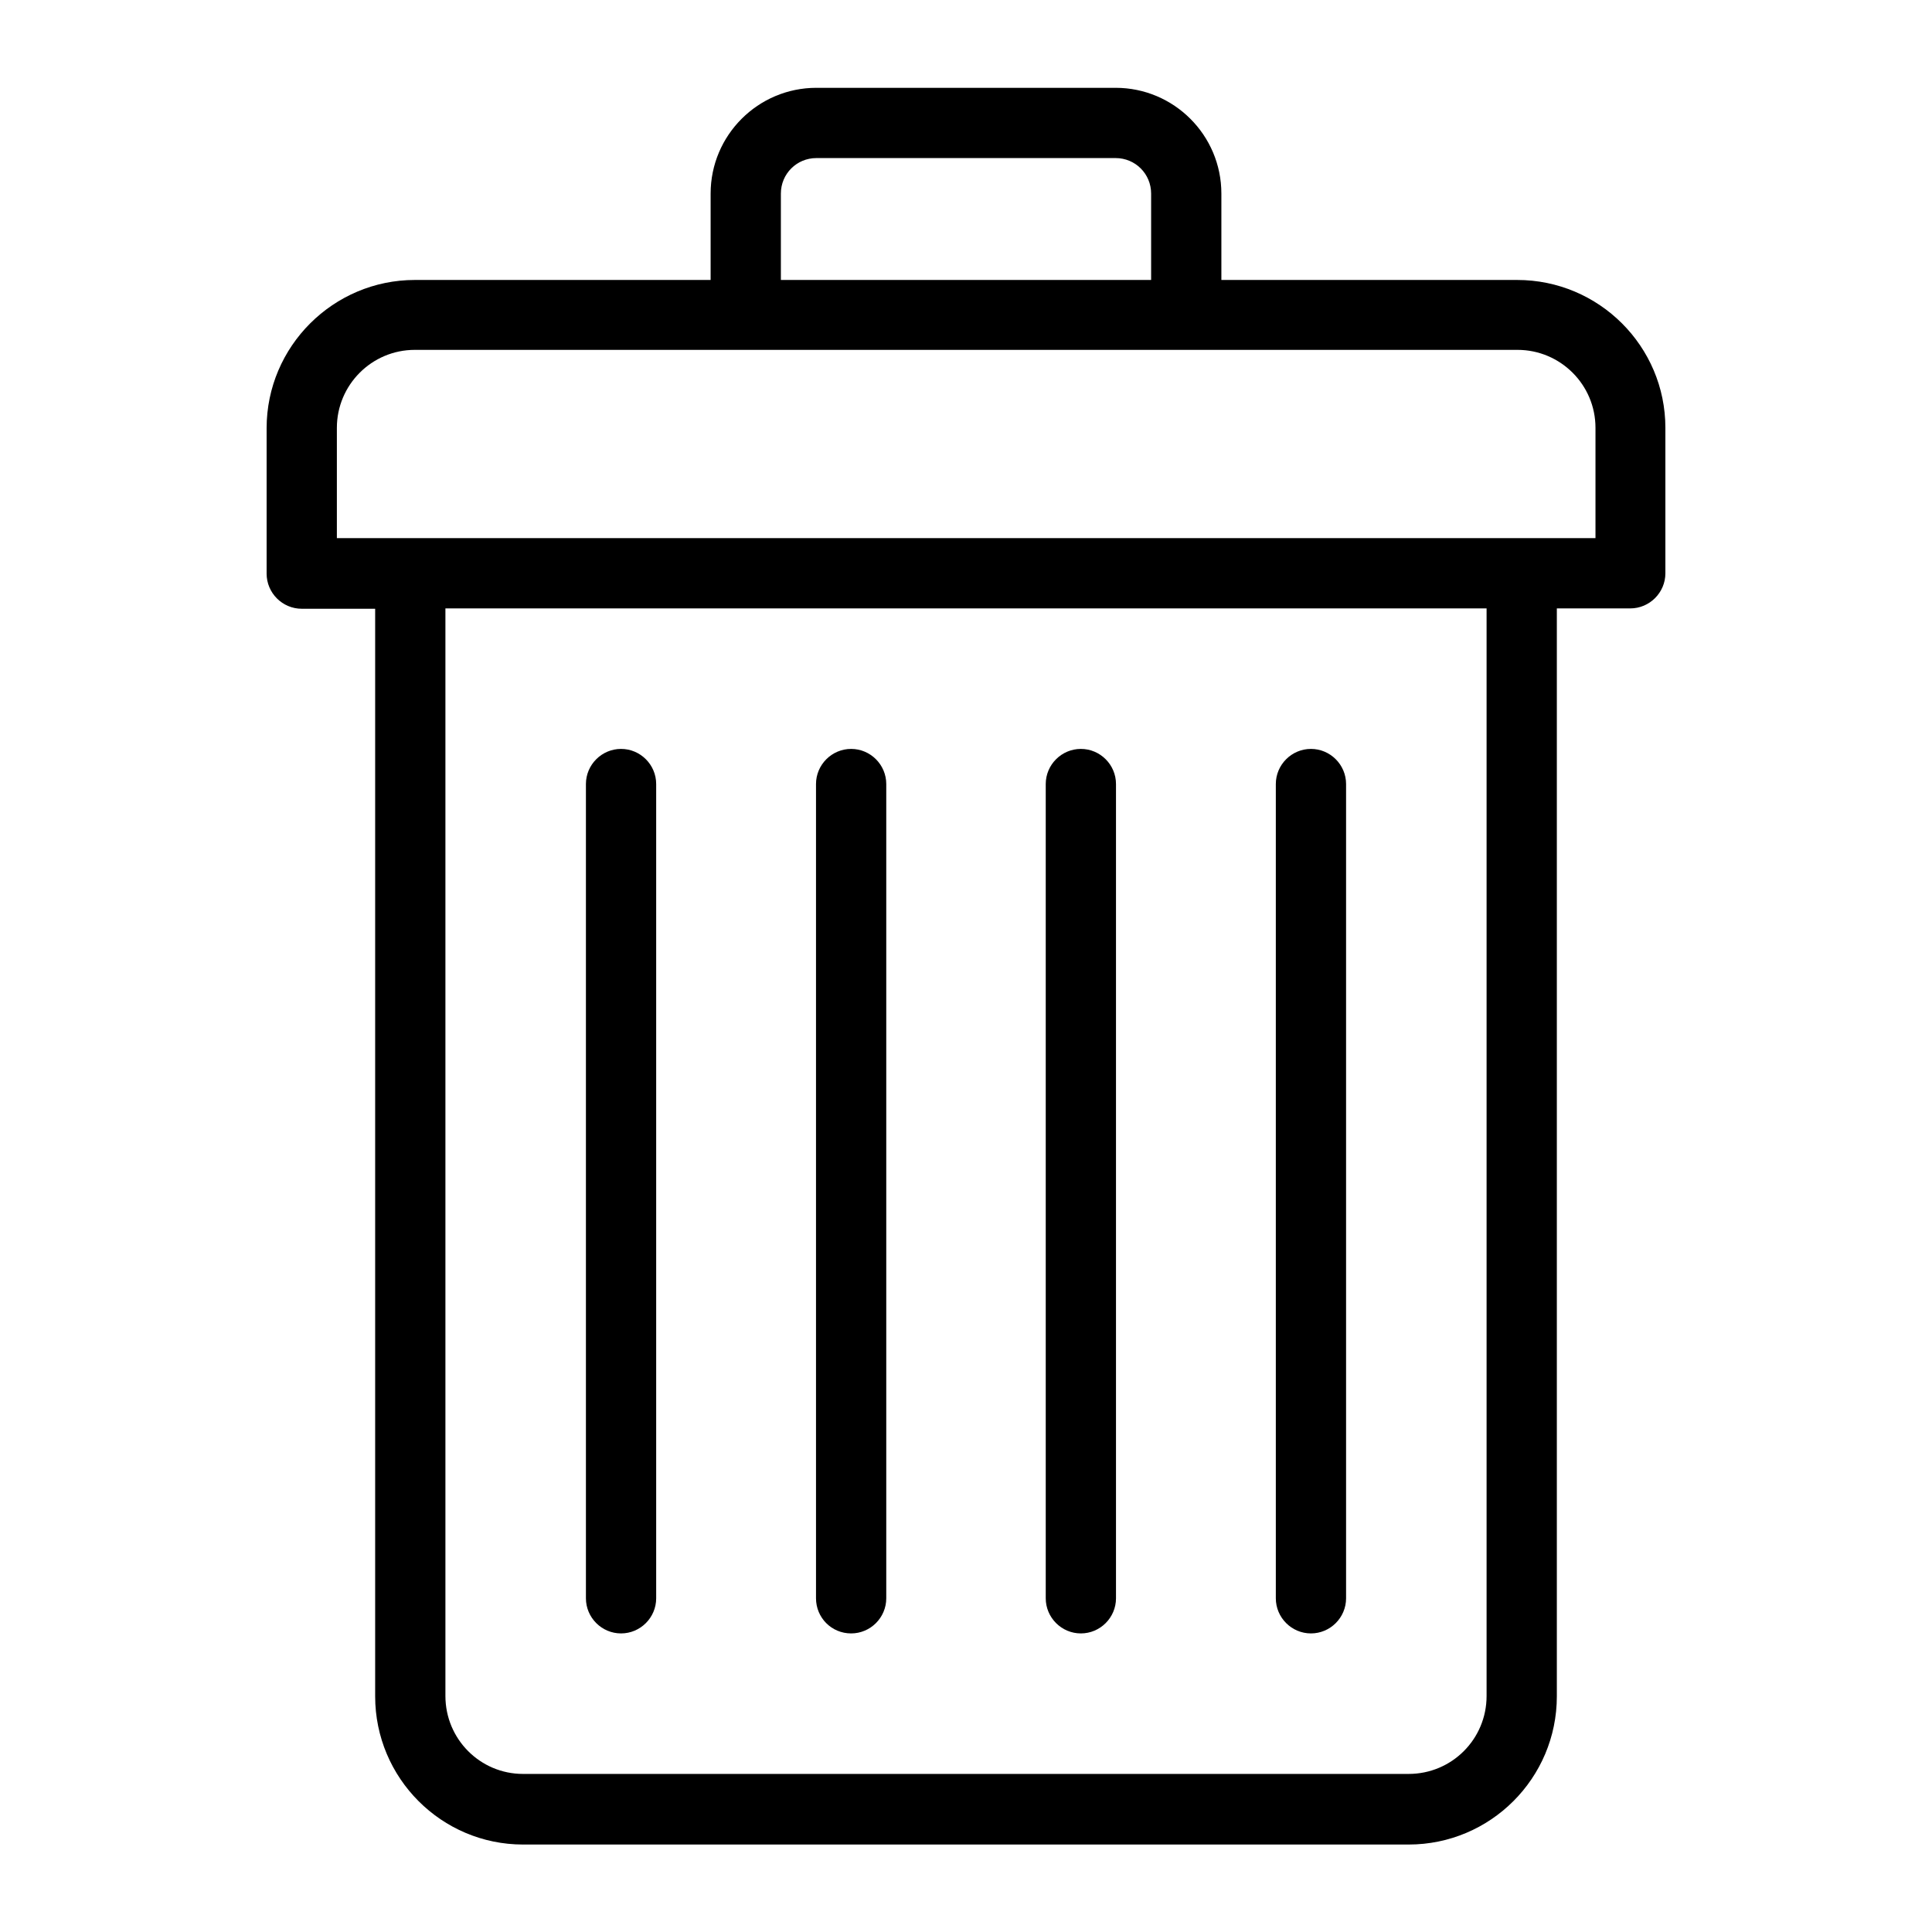
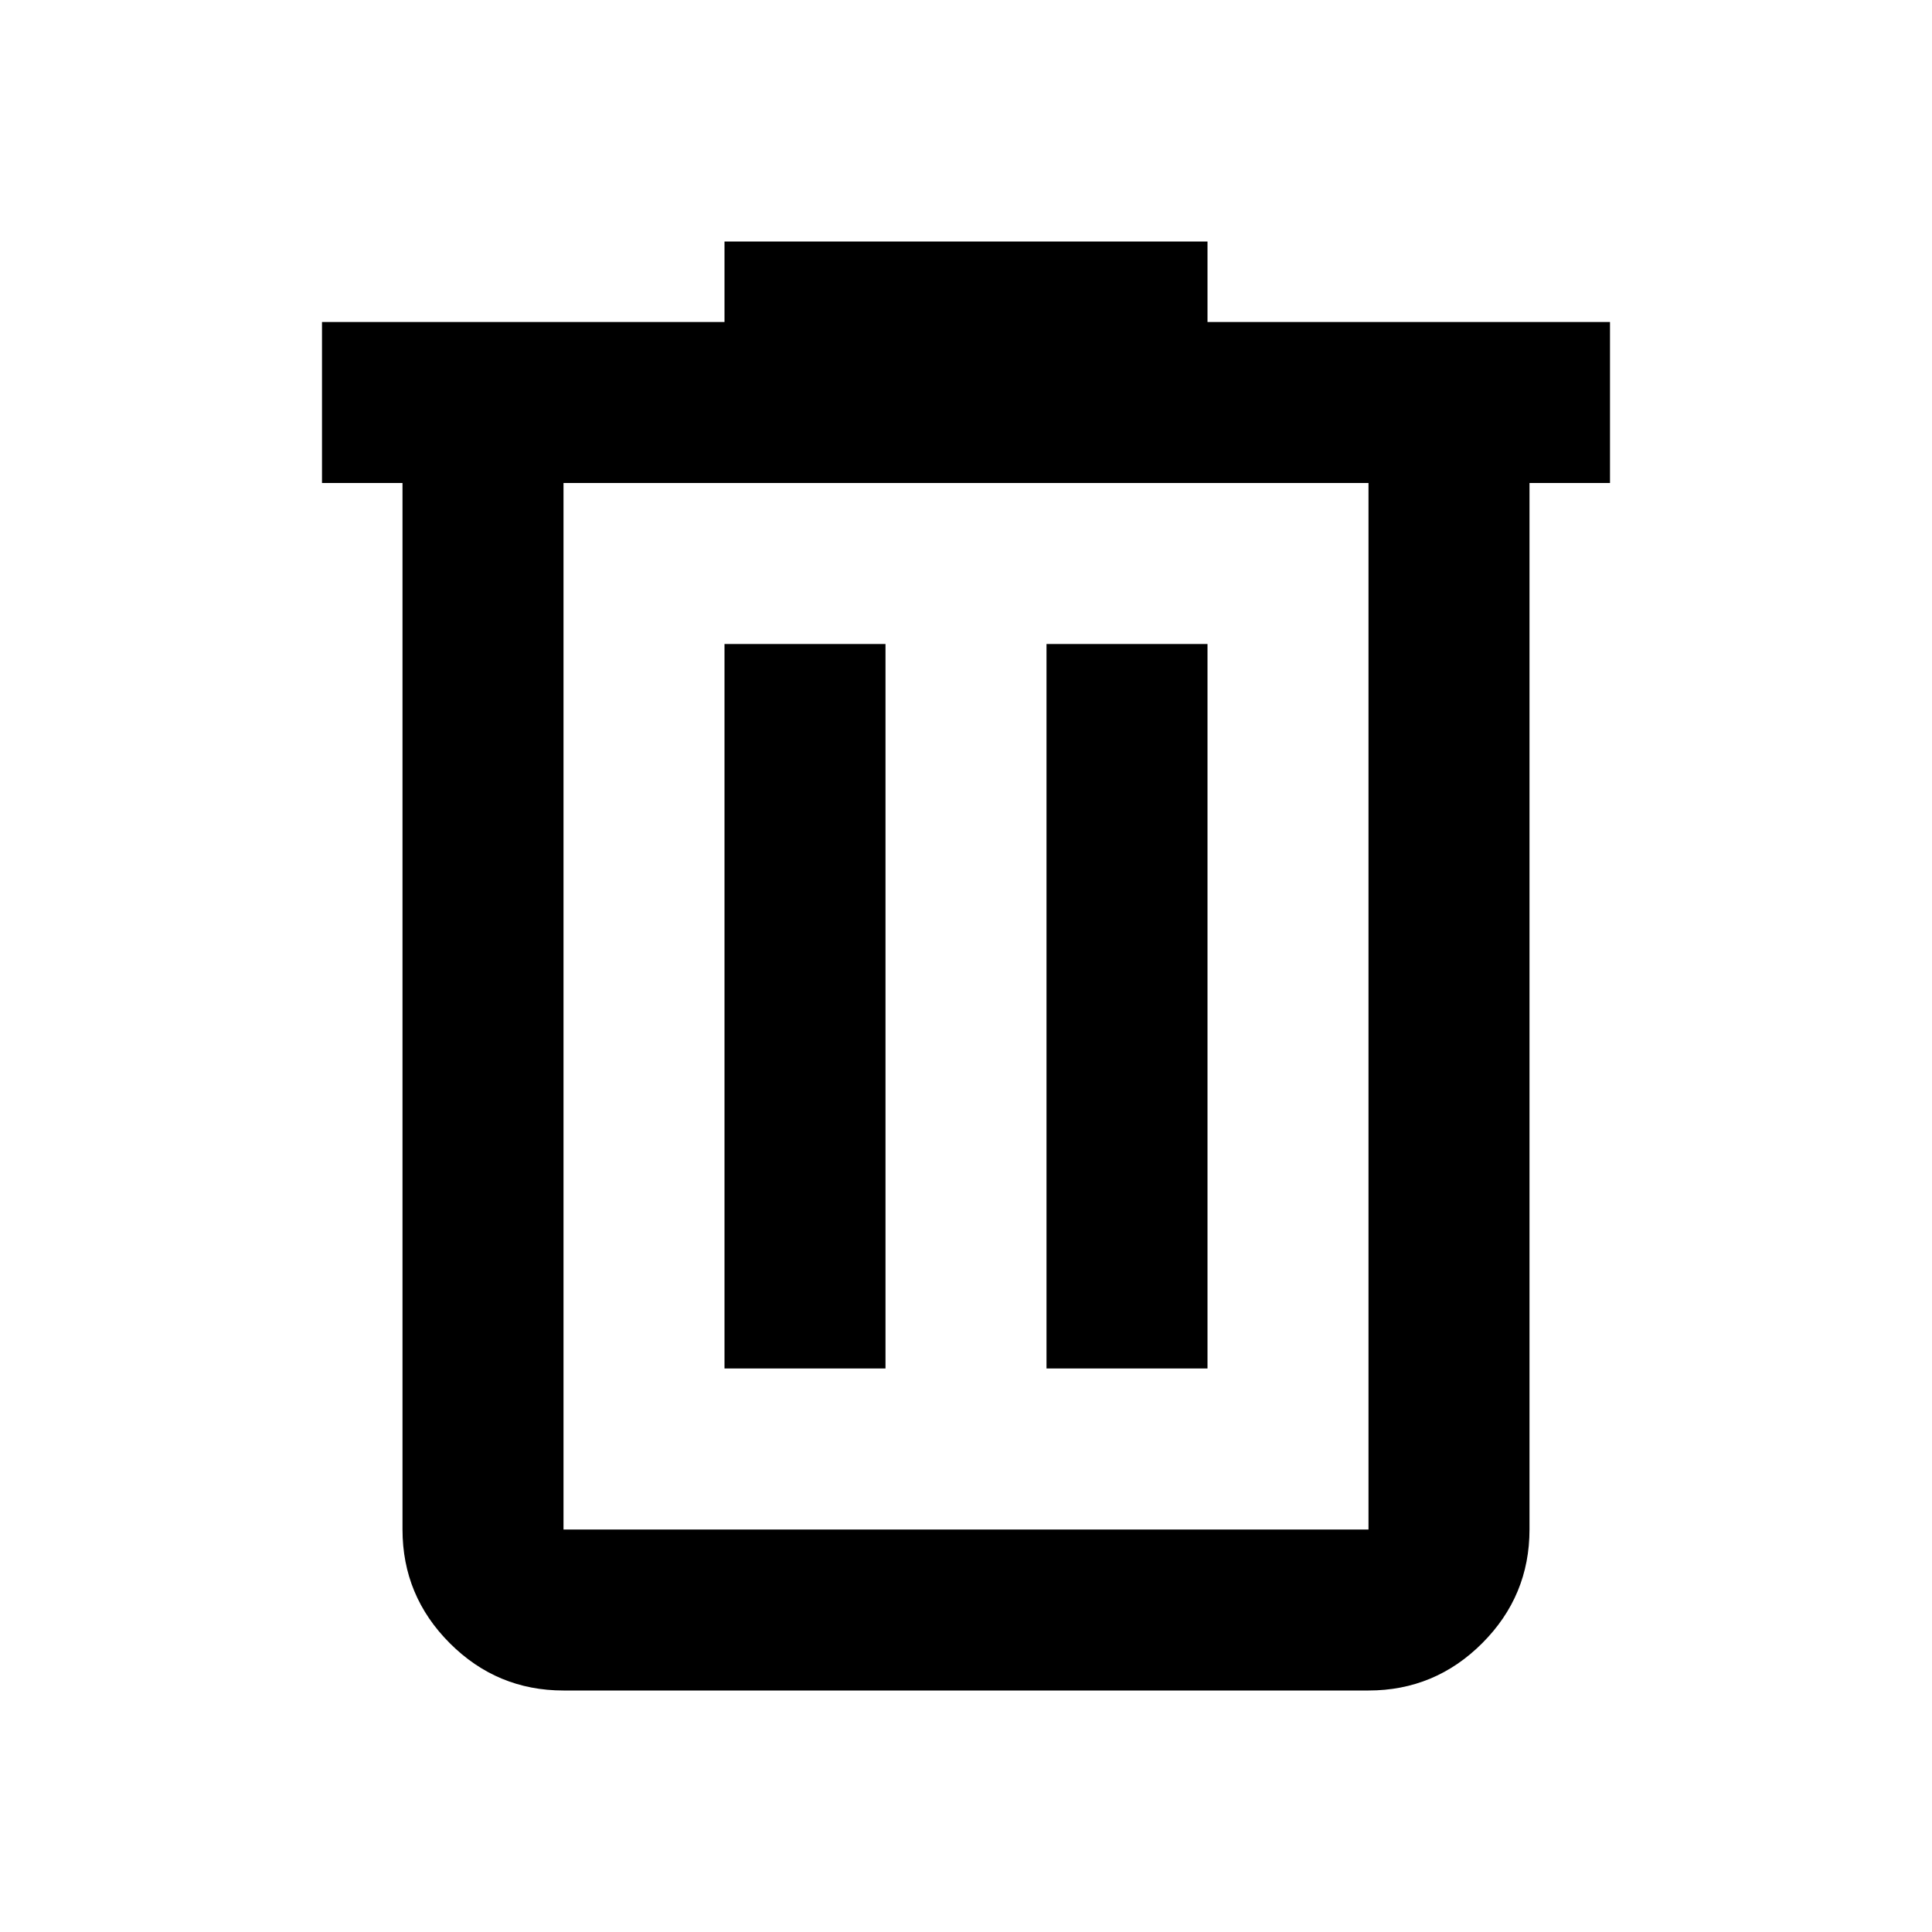
- <svg xmlns="http://www.w3.org/2000/svg" enable-background="new 0 0 55 55" viewBox="0 0 55 55" id="trash">
-   <path d="M43.19,7.97h-8.42V5.51c0-1.66-1.35-3.01-3.01-3.01h-8.52c-1.66,0-3.01,1.35-3.01,3.01v2.46h-8.42   c-2.32,0-4.22,1.89-4.22,4.22v4.14c0,0.55,0.45,1,1,1h2.09v30.96c0,2.33,1.89,4.22,4.21,4.22H40.1c2.33,0,4.22-1.89,4.22-4.22   V17.32h2.09c0.55,0,1-0.45,1-1v-4.14C47.41,9.86,45.52,7.97,43.19,7.97z M22.23,5.51c0-0.56,0.45-1.01,1.01-1.01h8.52   c0.56,0,1.01,0.45,1.01,1.01v2.46H22.23V5.51z M42.32,48.28c0,1.23-0.99,2.22-2.22,2.22H14.89c-1.22,0-2.21-0.99-2.21-2.22V17.32   h29.64V48.28z M45.41,15.32H9.59v-3.14c0-1.22,0.99-2.22,2.22-2.22h31.39c1.22,0,2.22,0.99,2.22,2.22V15.32z" />
-   <path d="M30.77 46.5c.55 0 1-.45 1-1V22.32c0-.55-.45-1-1-1s-1 .45-1 1V45.5C29.77 46.05 30.22 46.5 30.77 46.5zM24.23 46.5c.55 0 1-.45 1-1V22.32c0-.55-.45-1-1-1s-1 .45-1 1V45.5C23.23 46.05 23.67 46.5 24.23 46.5zM37.32 46.5c.55 0 1-.45 1-1V22.32c0-.55-.45-1-1-1s-1 .45-1 1V45.5C36.32 46.05 36.77 46.5 37.32 46.5zM17.68 46.5c.55 0 1-.45 1-1V22.32c0-.55-.45-1-1-1s-1 .45-1 1V45.5C16.68 46.05 17.13 46.5 17.68 46.5z" />
+ <svg xmlns="http://www.w3.org/2000/svg" height="24" viewBox="0 -960 960 960" width="24">
+   <path d="M280-120q-33 0-56.5-23.5T200-200v-520h-40v-80h200v-40h240v40h200v80h-40v520q0 33-23.5 56.5T680-120H280Zm400-600H280v520h400v-520ZM360-280h80v-360h-80v360Zm160 0h80v-360h-80v360ZM280-720v520-520Z" />
</svg>
